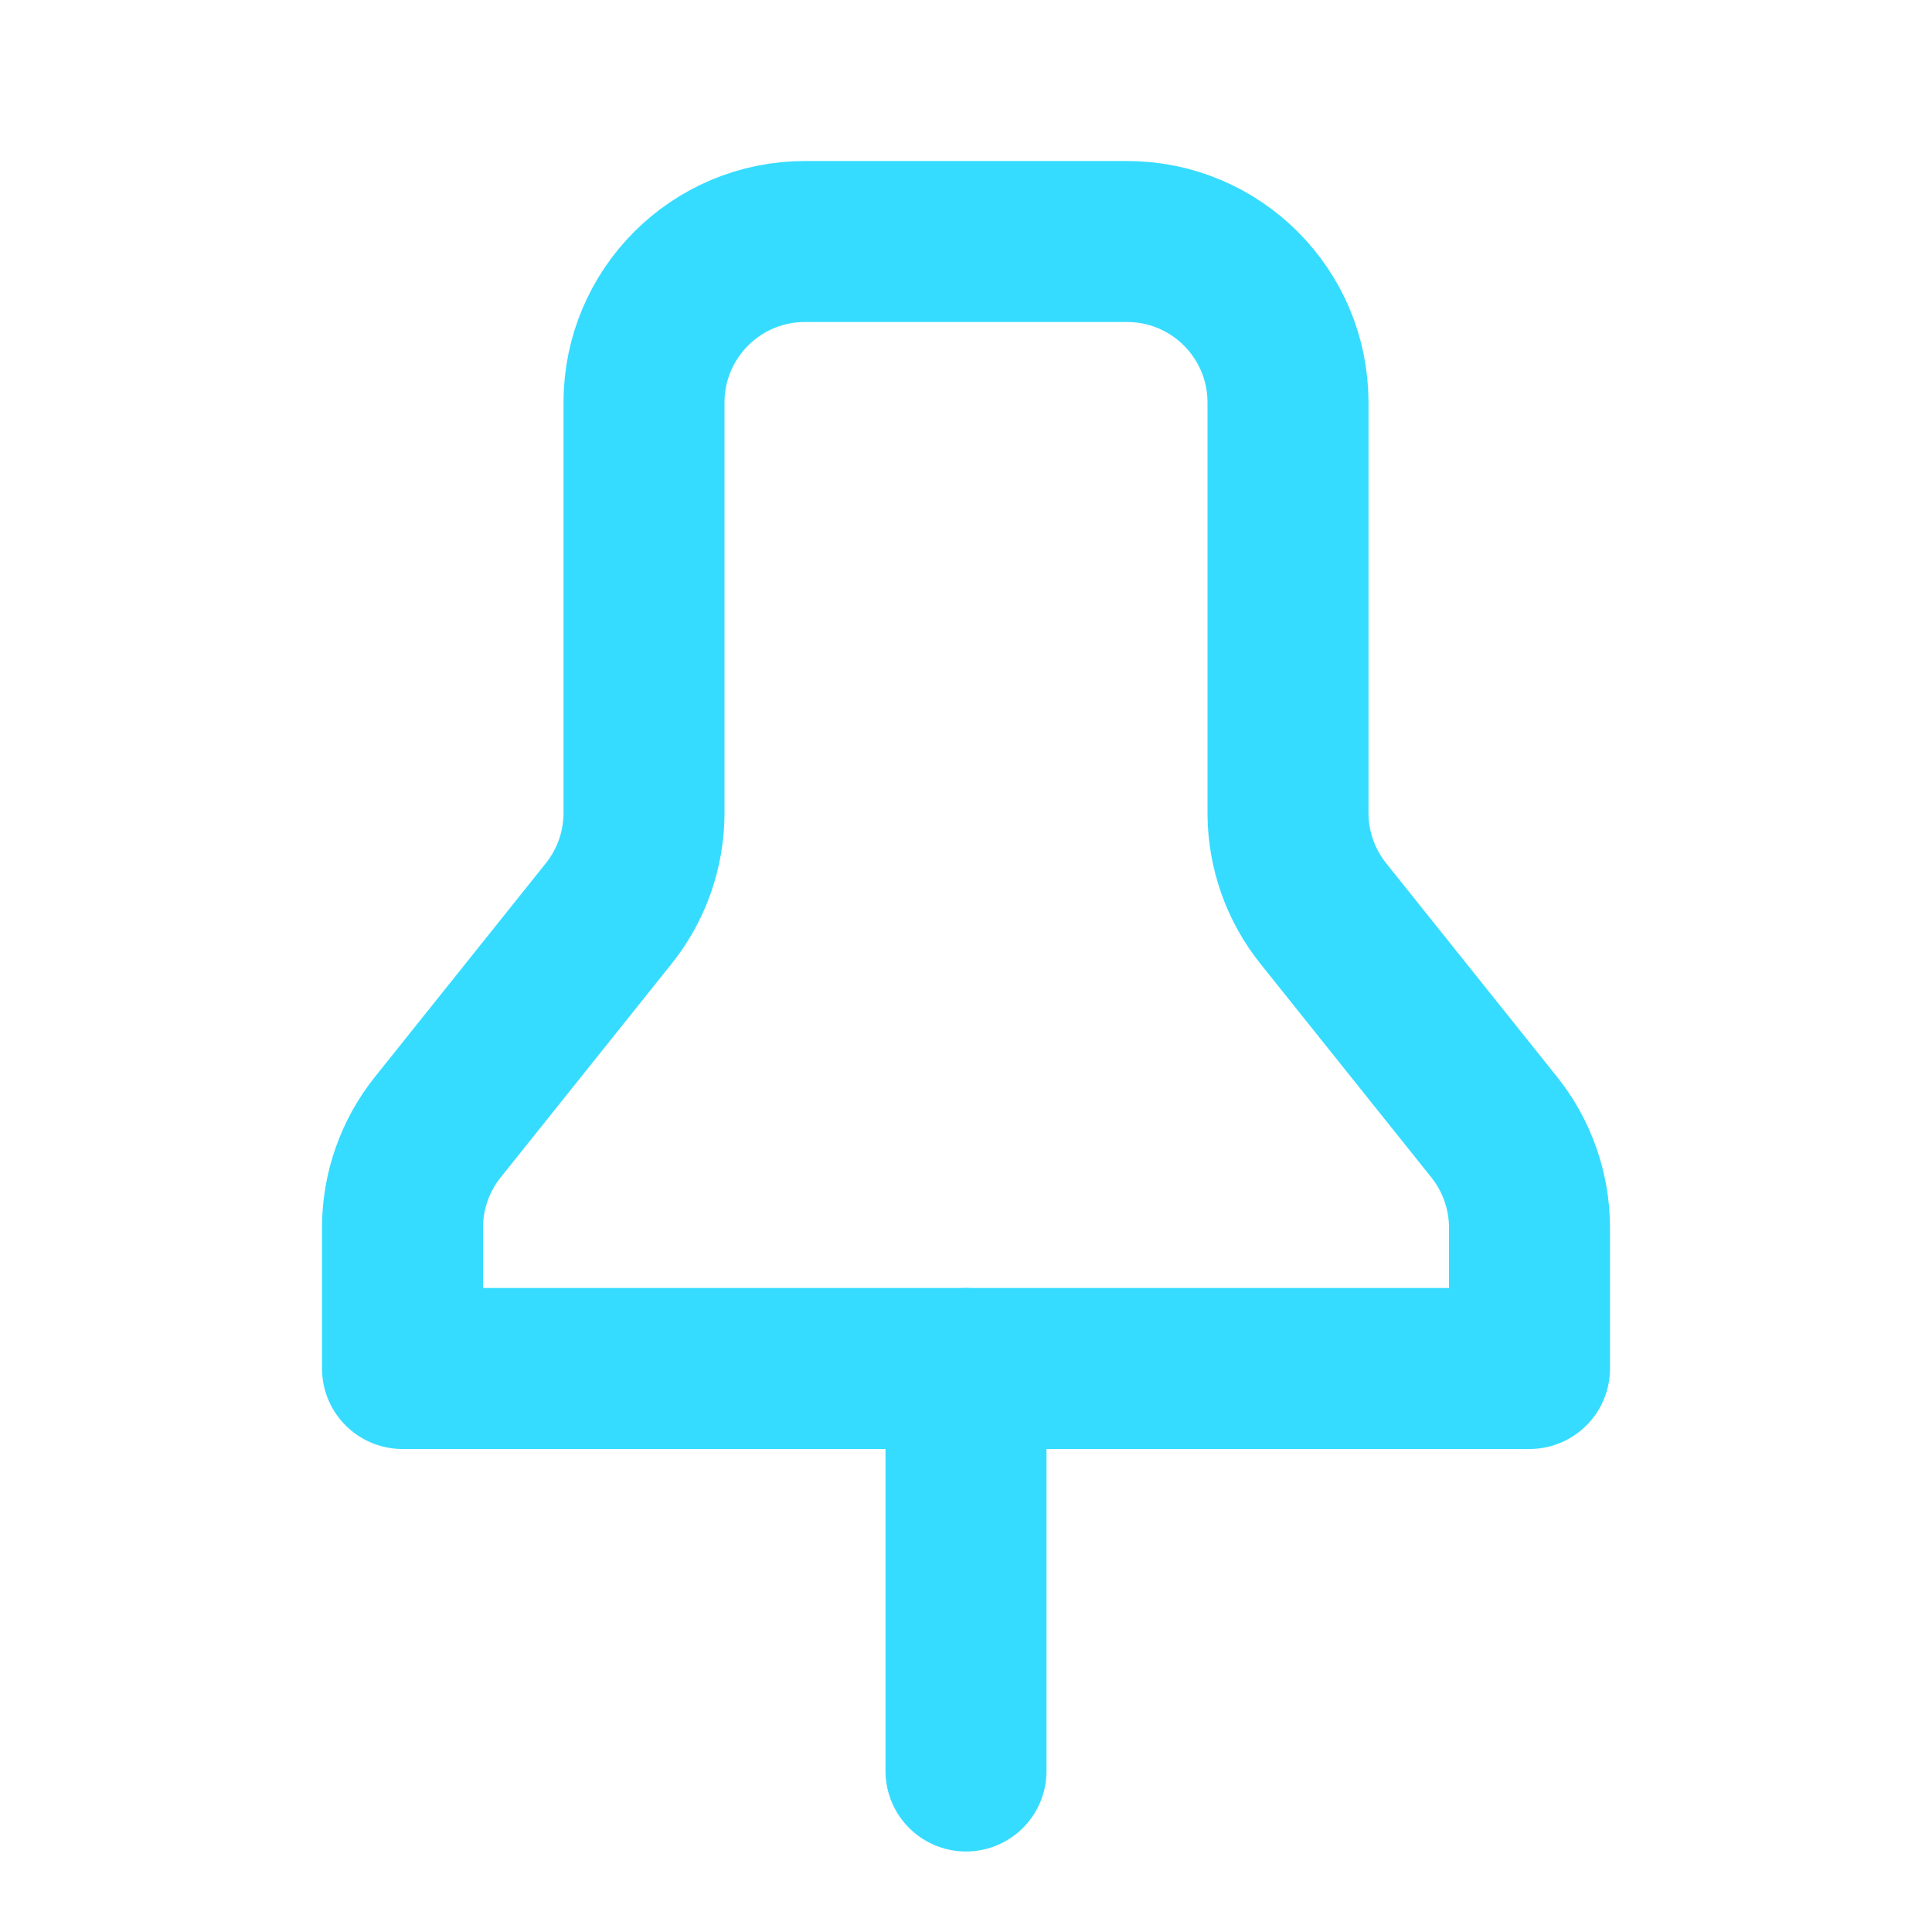
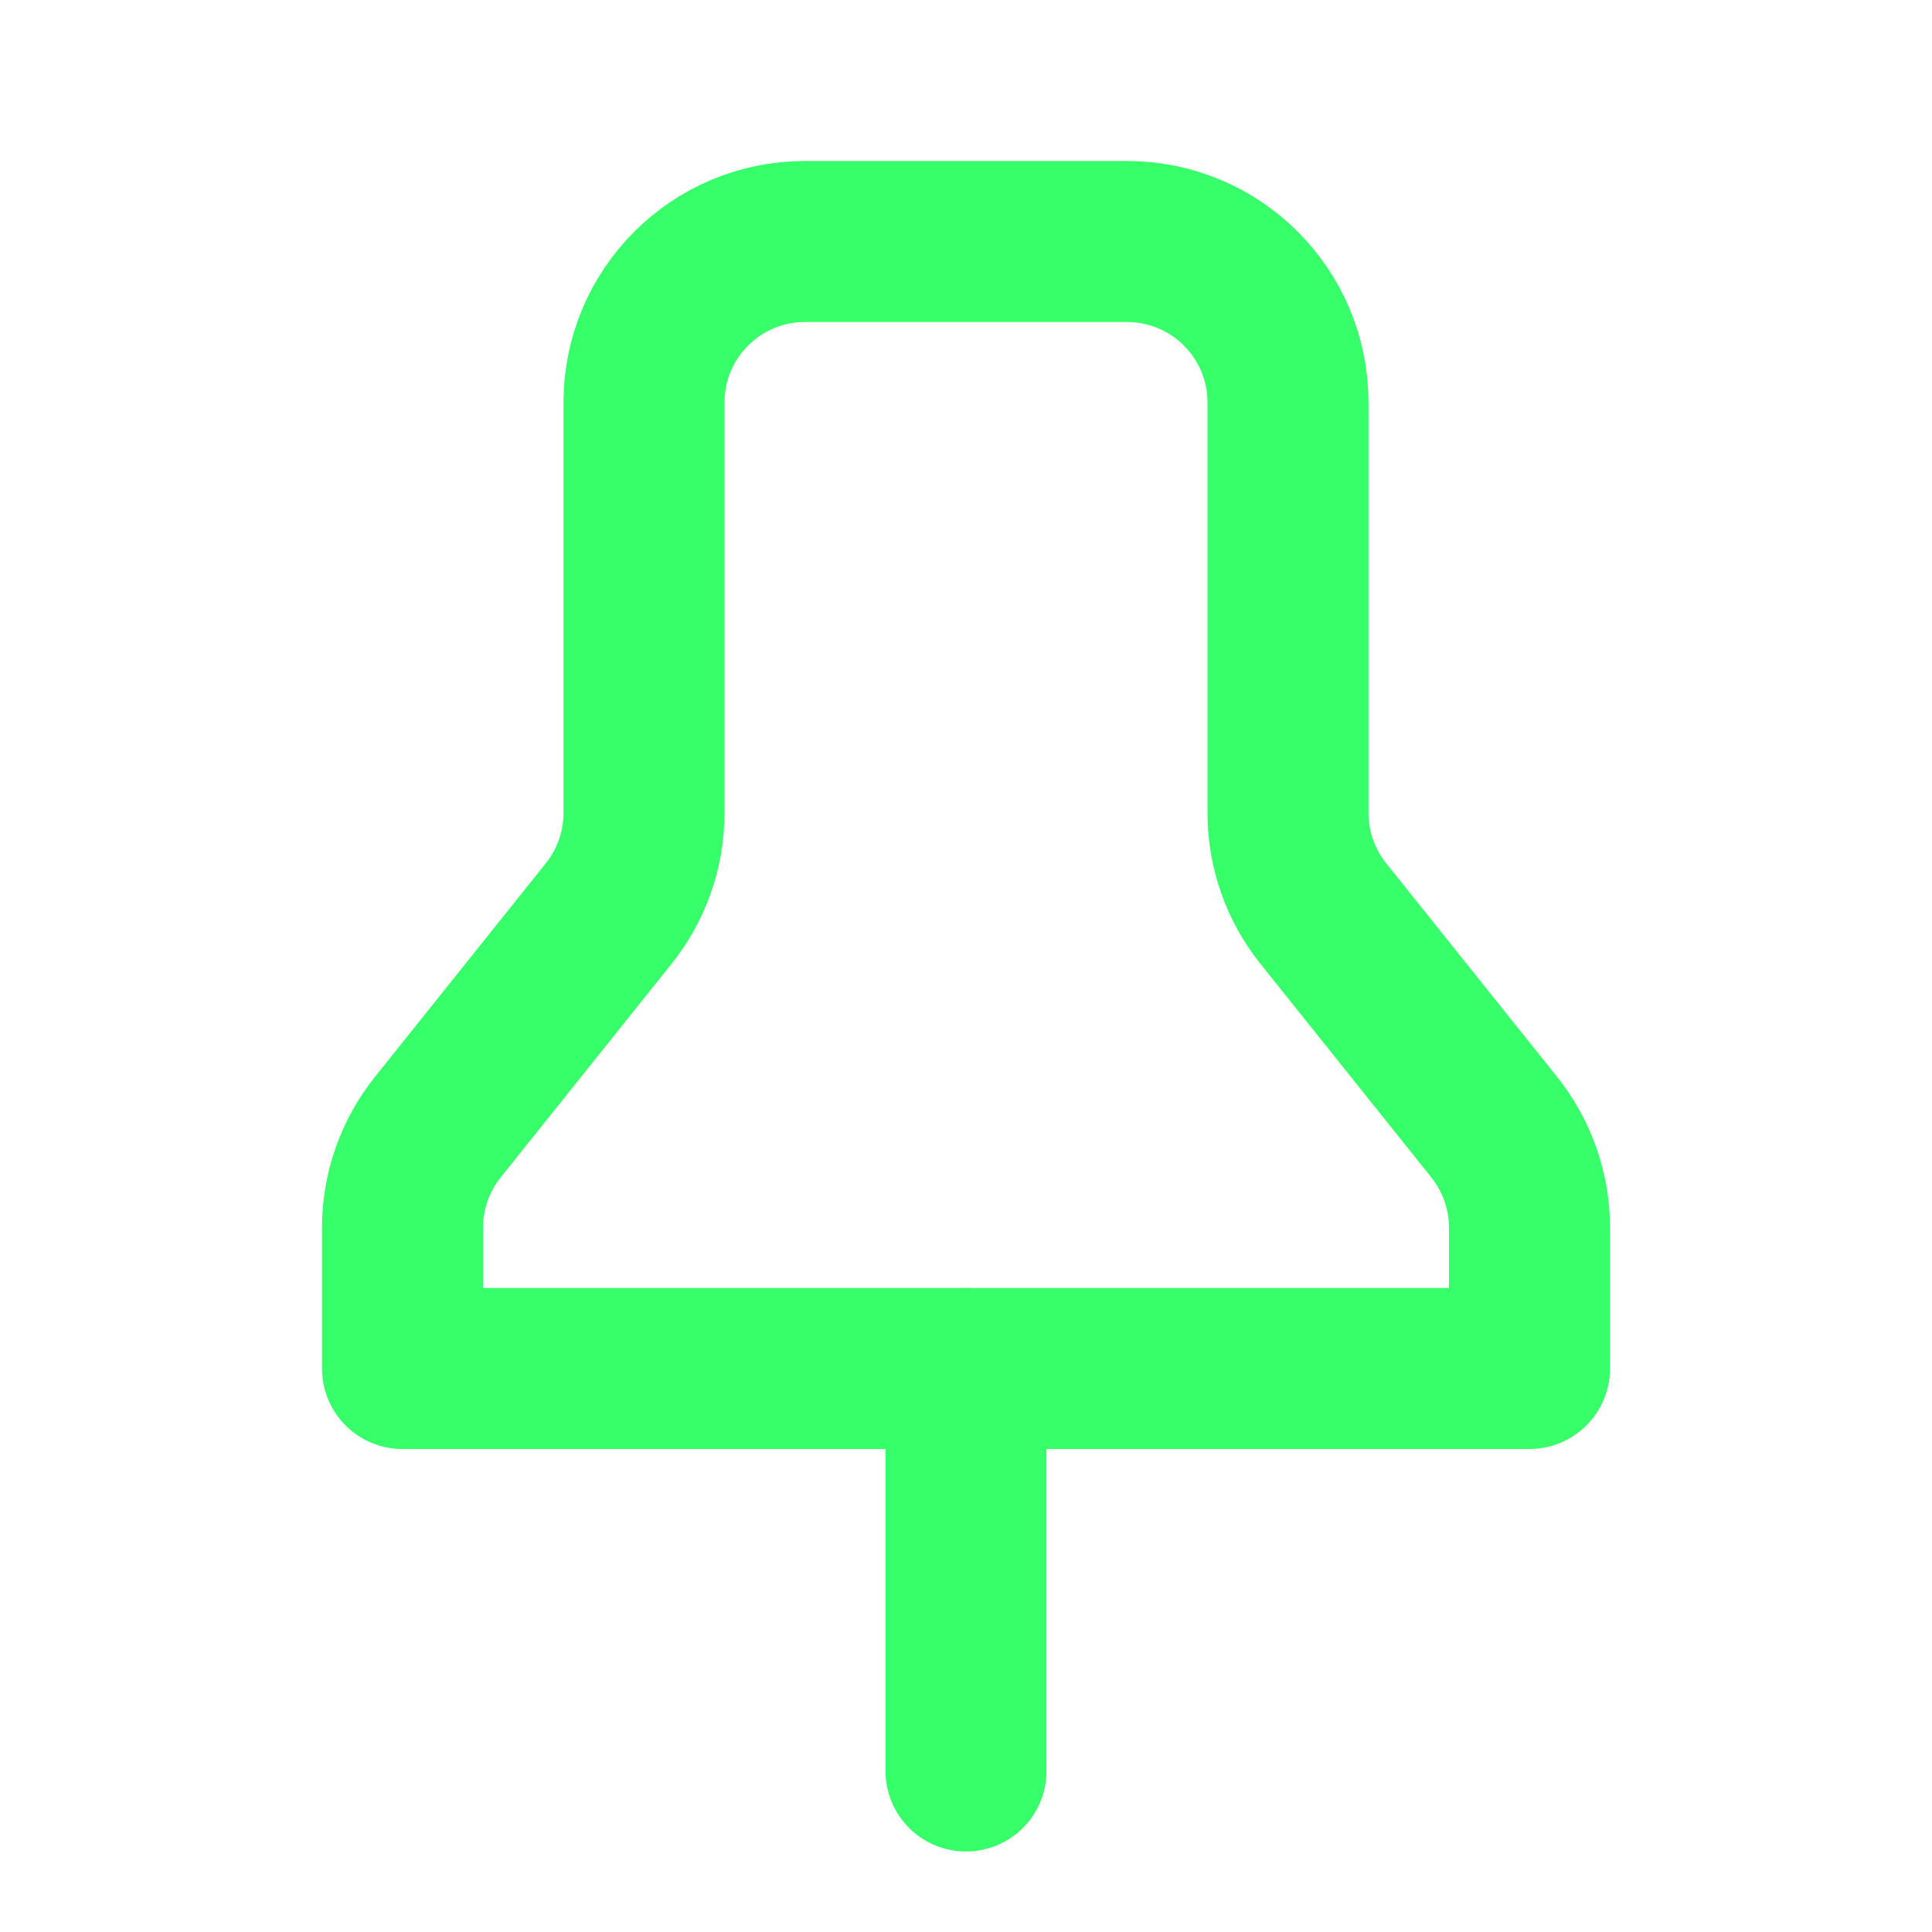
- <svg xmlns="http://www.w3.org/2000/svg" width="24" height="24" viewBox="0 0 24 24" fill="none" stroke="currentColor" stroke-width="2" stroke-linecap="round" stroke-linejoin="round" style="color:#36dcff" role="img" aria-labelledby="title">
+ <svg xmlns="http://www.w3.org/2000/svg" width="24" height="24" viewBox="0 0 24 24" fill="none" stroke="currentColor" stroke-width="2" stroke-linecap="round" stroke-linejoin="round" style="color:#36ff69" role="img" aria-labelledby="title">
  <line x1="12" y1="17" x2="12" y2="22" />
  <path d="M5 17h14v-1.76a2 2 0 0 0-.44-1.24l-2.12-2.65A2 2 0 0 1 16 10.11V5a2 2 0 0 0-2-2h-4a2 2 0 0 0-2 2v5.11a2 2 0 0 1-.44 1.24L5.44 14a2 2 0 0 0-.44 1.24Z" />
</svg>
